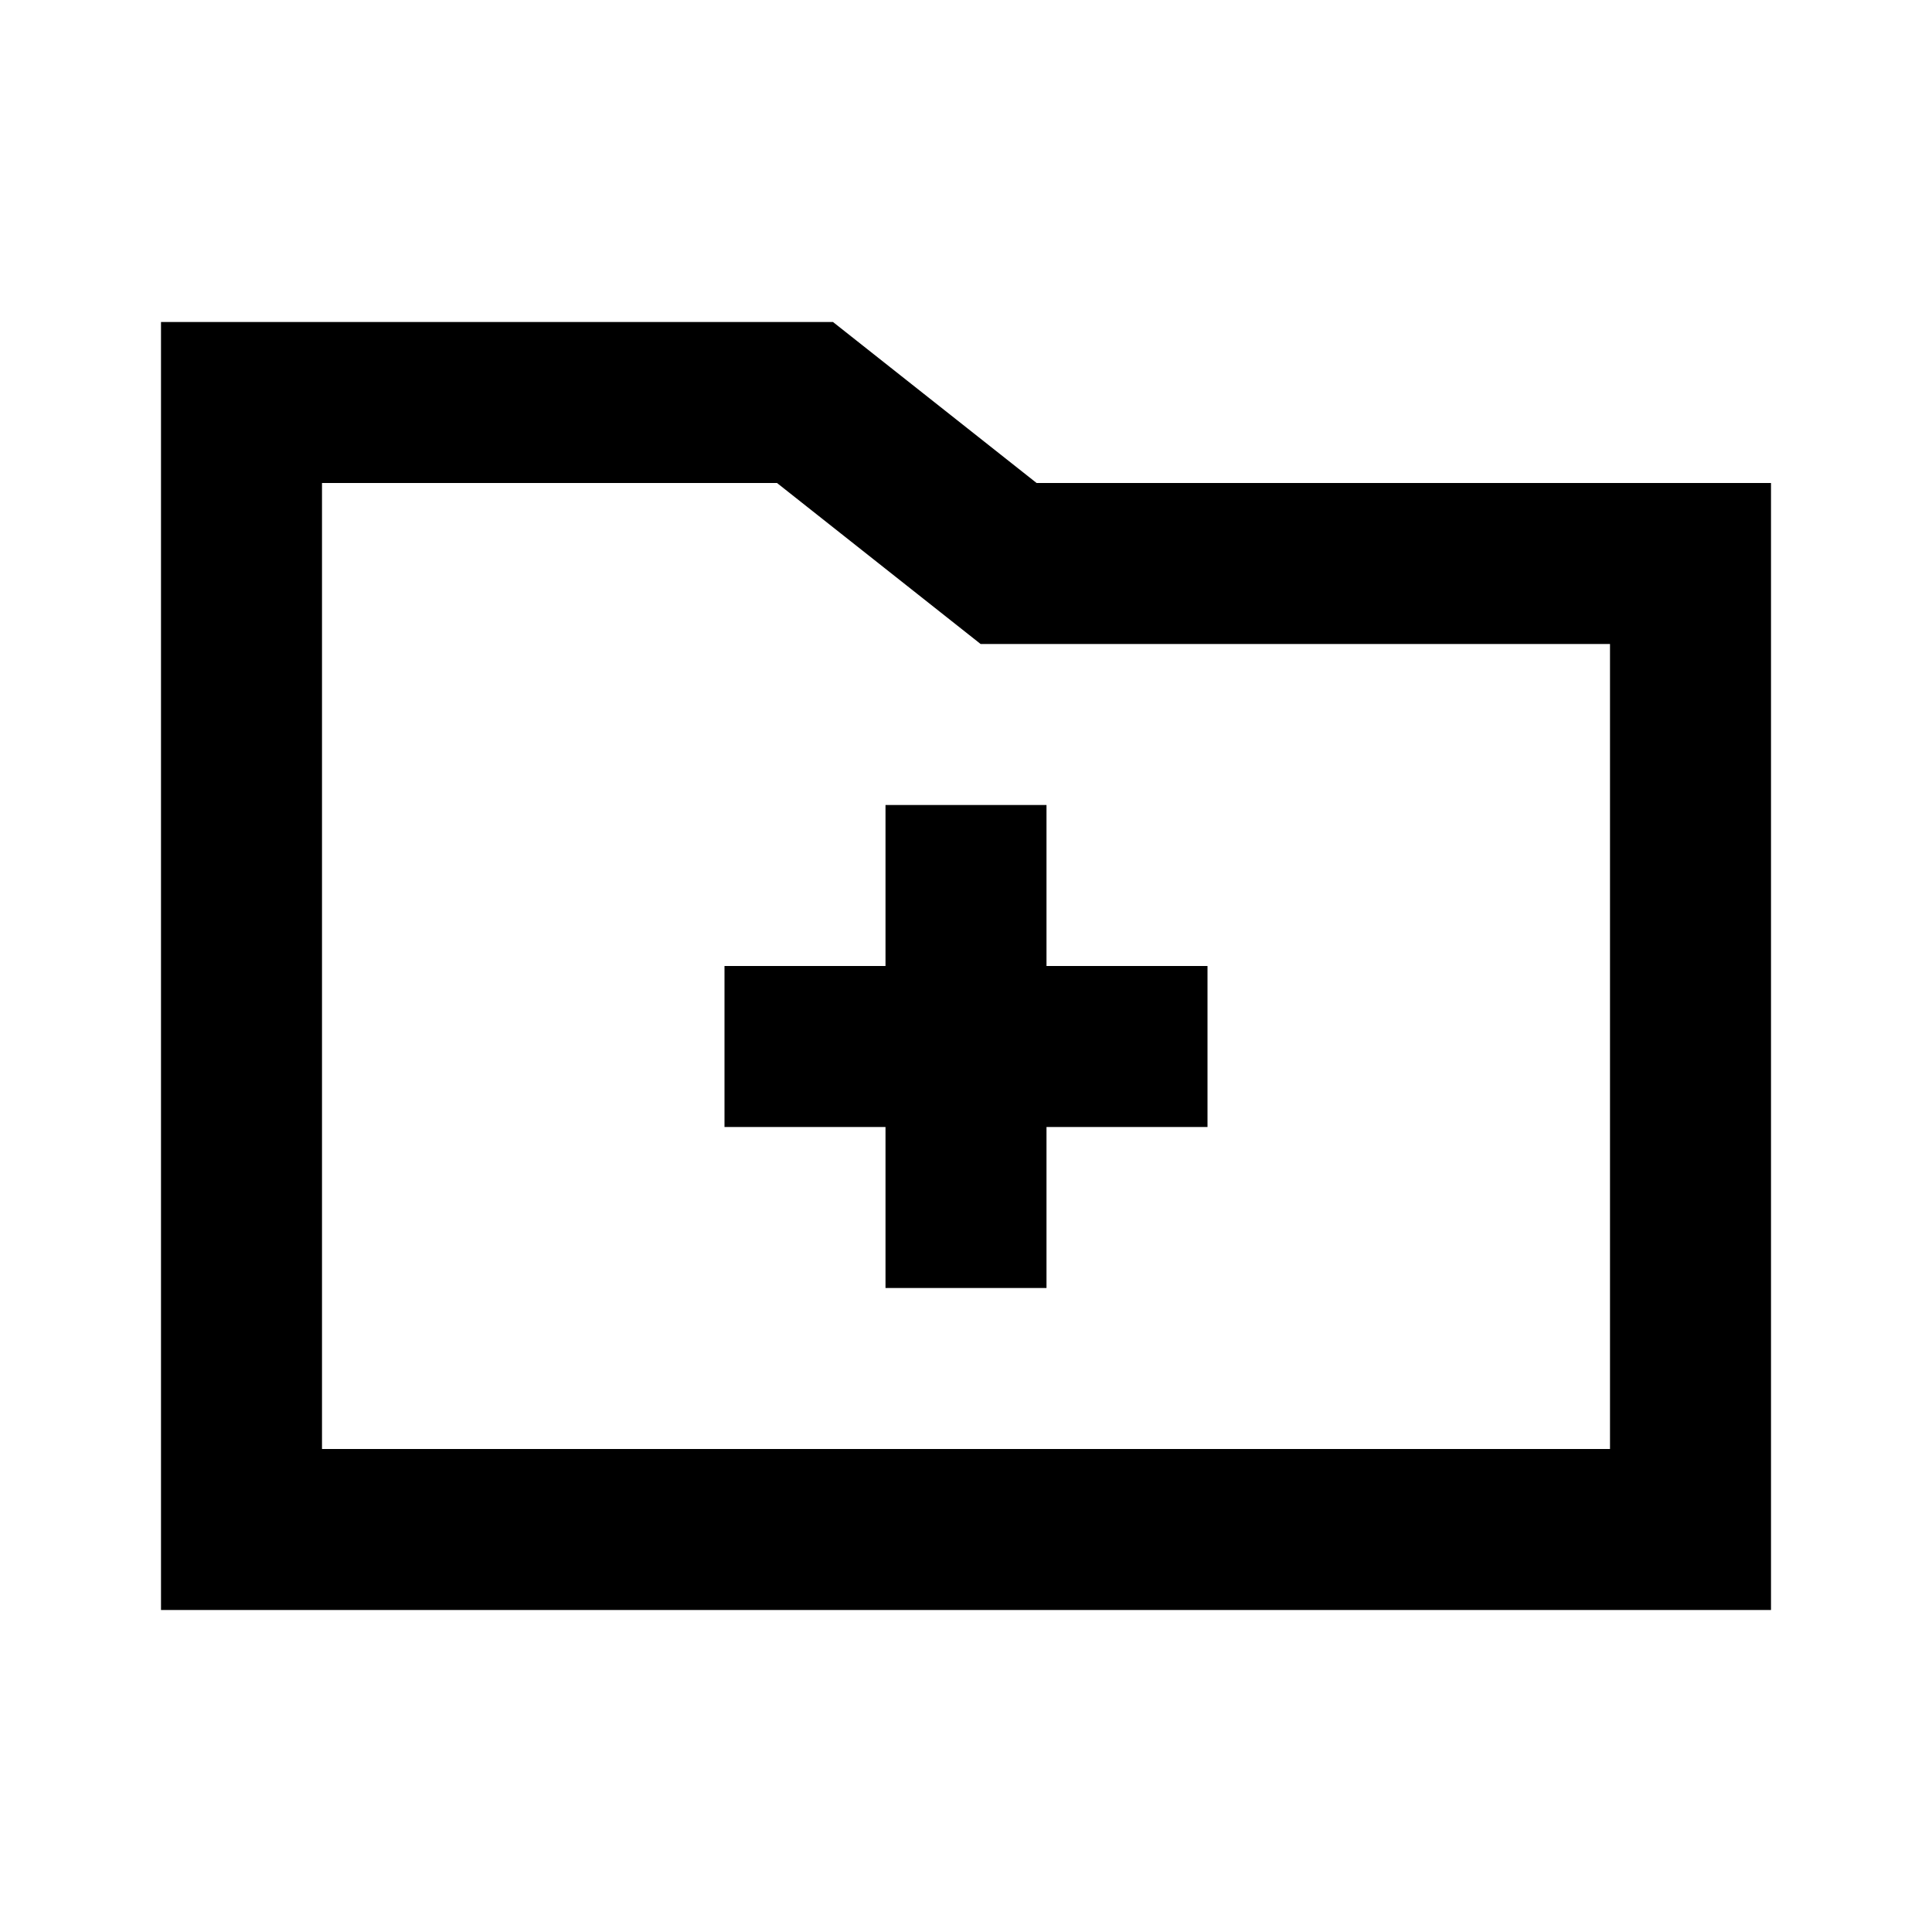
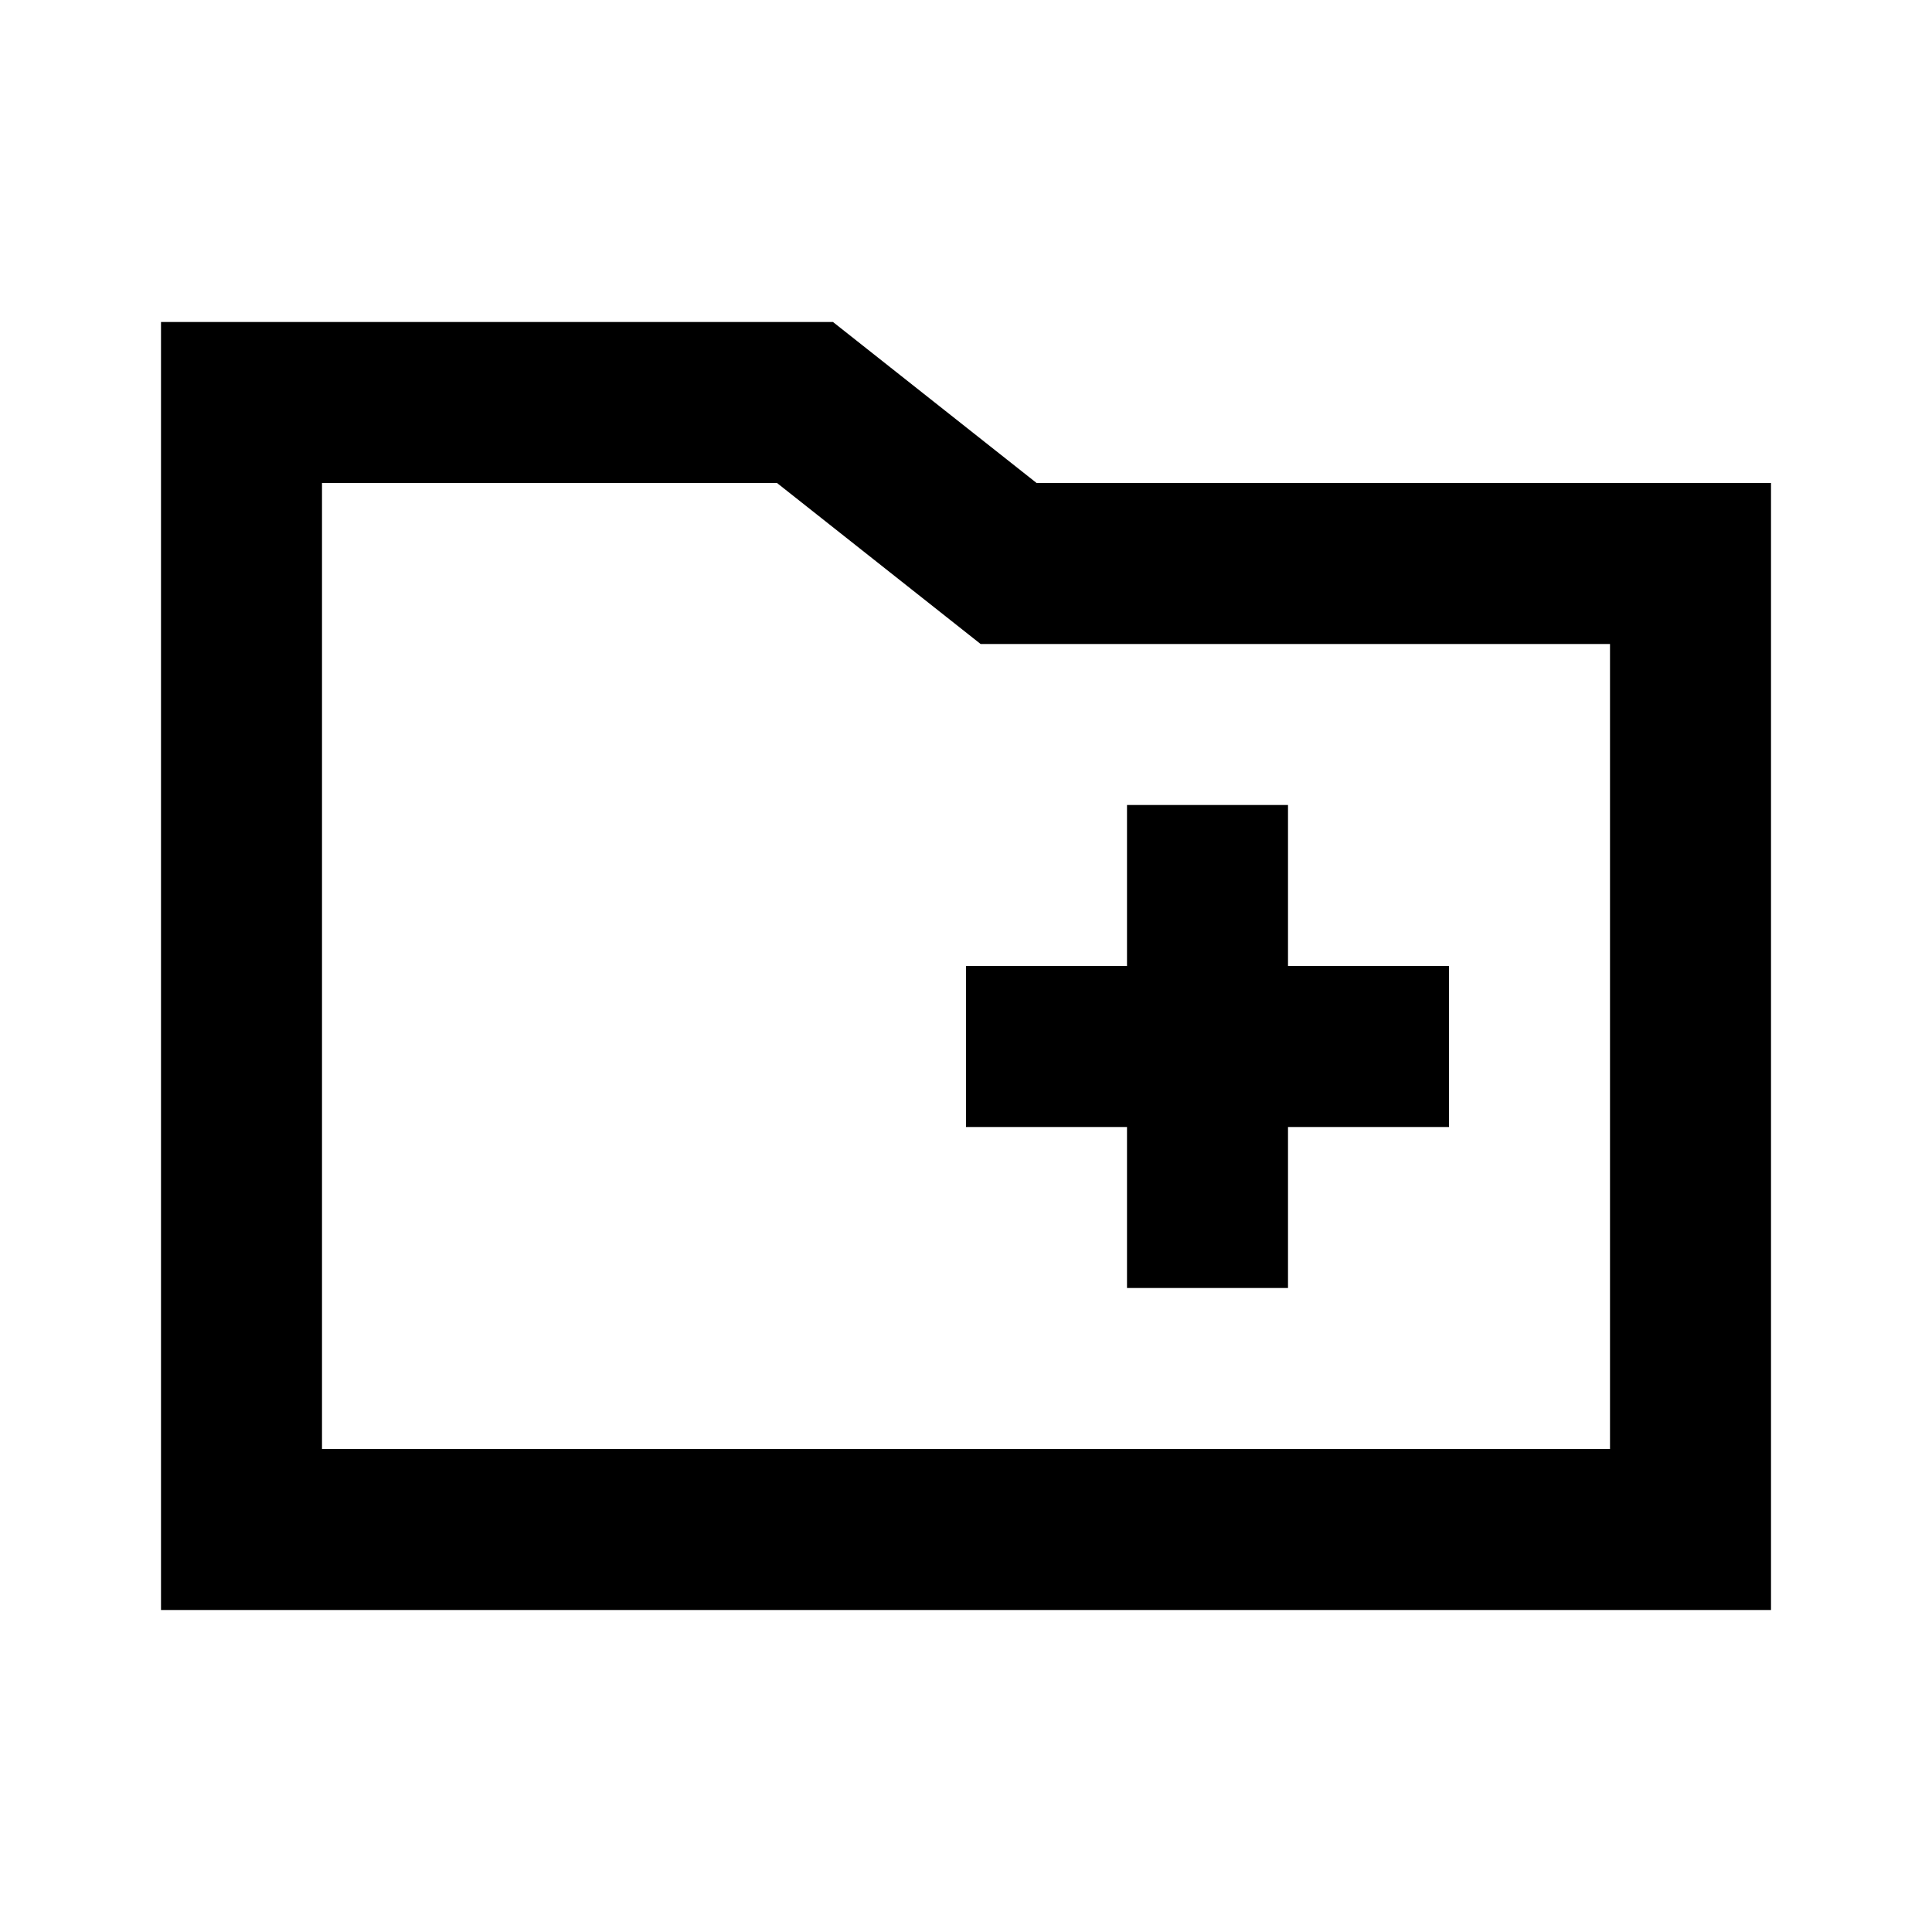
- <svg xmlns="http://www.w3.org/2000/svg" width="512px" height="512px" viewBox="0 0 512 512" version="1.1">
-   <g id="Page-1" stroke="none" stroke-width="1" fill="none" fill-rule="evenodd">
-     <g id="Shape" fill="#000000" transform="translate(42.66667, 85.33333)">
-       <path d="M234.667,128 L234.667,170.667 L277.333,170.667 L277.333,213.333 L234.667,213.333 L234.667,256 L192,256 L192,213.333 L149.333,213.333 L149.333,170.667 L192,170.667 L192,128 L234.667,128 Z M426.667,42.667 L426.667,341.333 L3.55271368e-14,341.333 L3.55271368e-14,1.42108547e-14 L178.083,1.42108547e-14 L232.042,42.667 L426.667,42.667 Z M384,85.333 L217.208,85.333 L163.25,42.667 L42.667,42.667 L42.667,298.667 L384,298.667 L384,85.333 Z" />
-     </g>
-   </g>
+ <svg xmlns="http://www.w3.org/2000/svg" width="512" height="512">
+   <path fill-rule="evenodd" clip-rule="evenodd" d="M341.334 213.333V256H384v42.667h-42.666v42.667h-42.667v-42.667H256V256h42.667v-42.667h42.667Zm128-85.333v298.667H42.667V85.334H220.75L274.709 128h194.625Zm-42.667 42.667H259.875L205.917 128H85.334v256h341.333V170.667Z" />
</svg>
